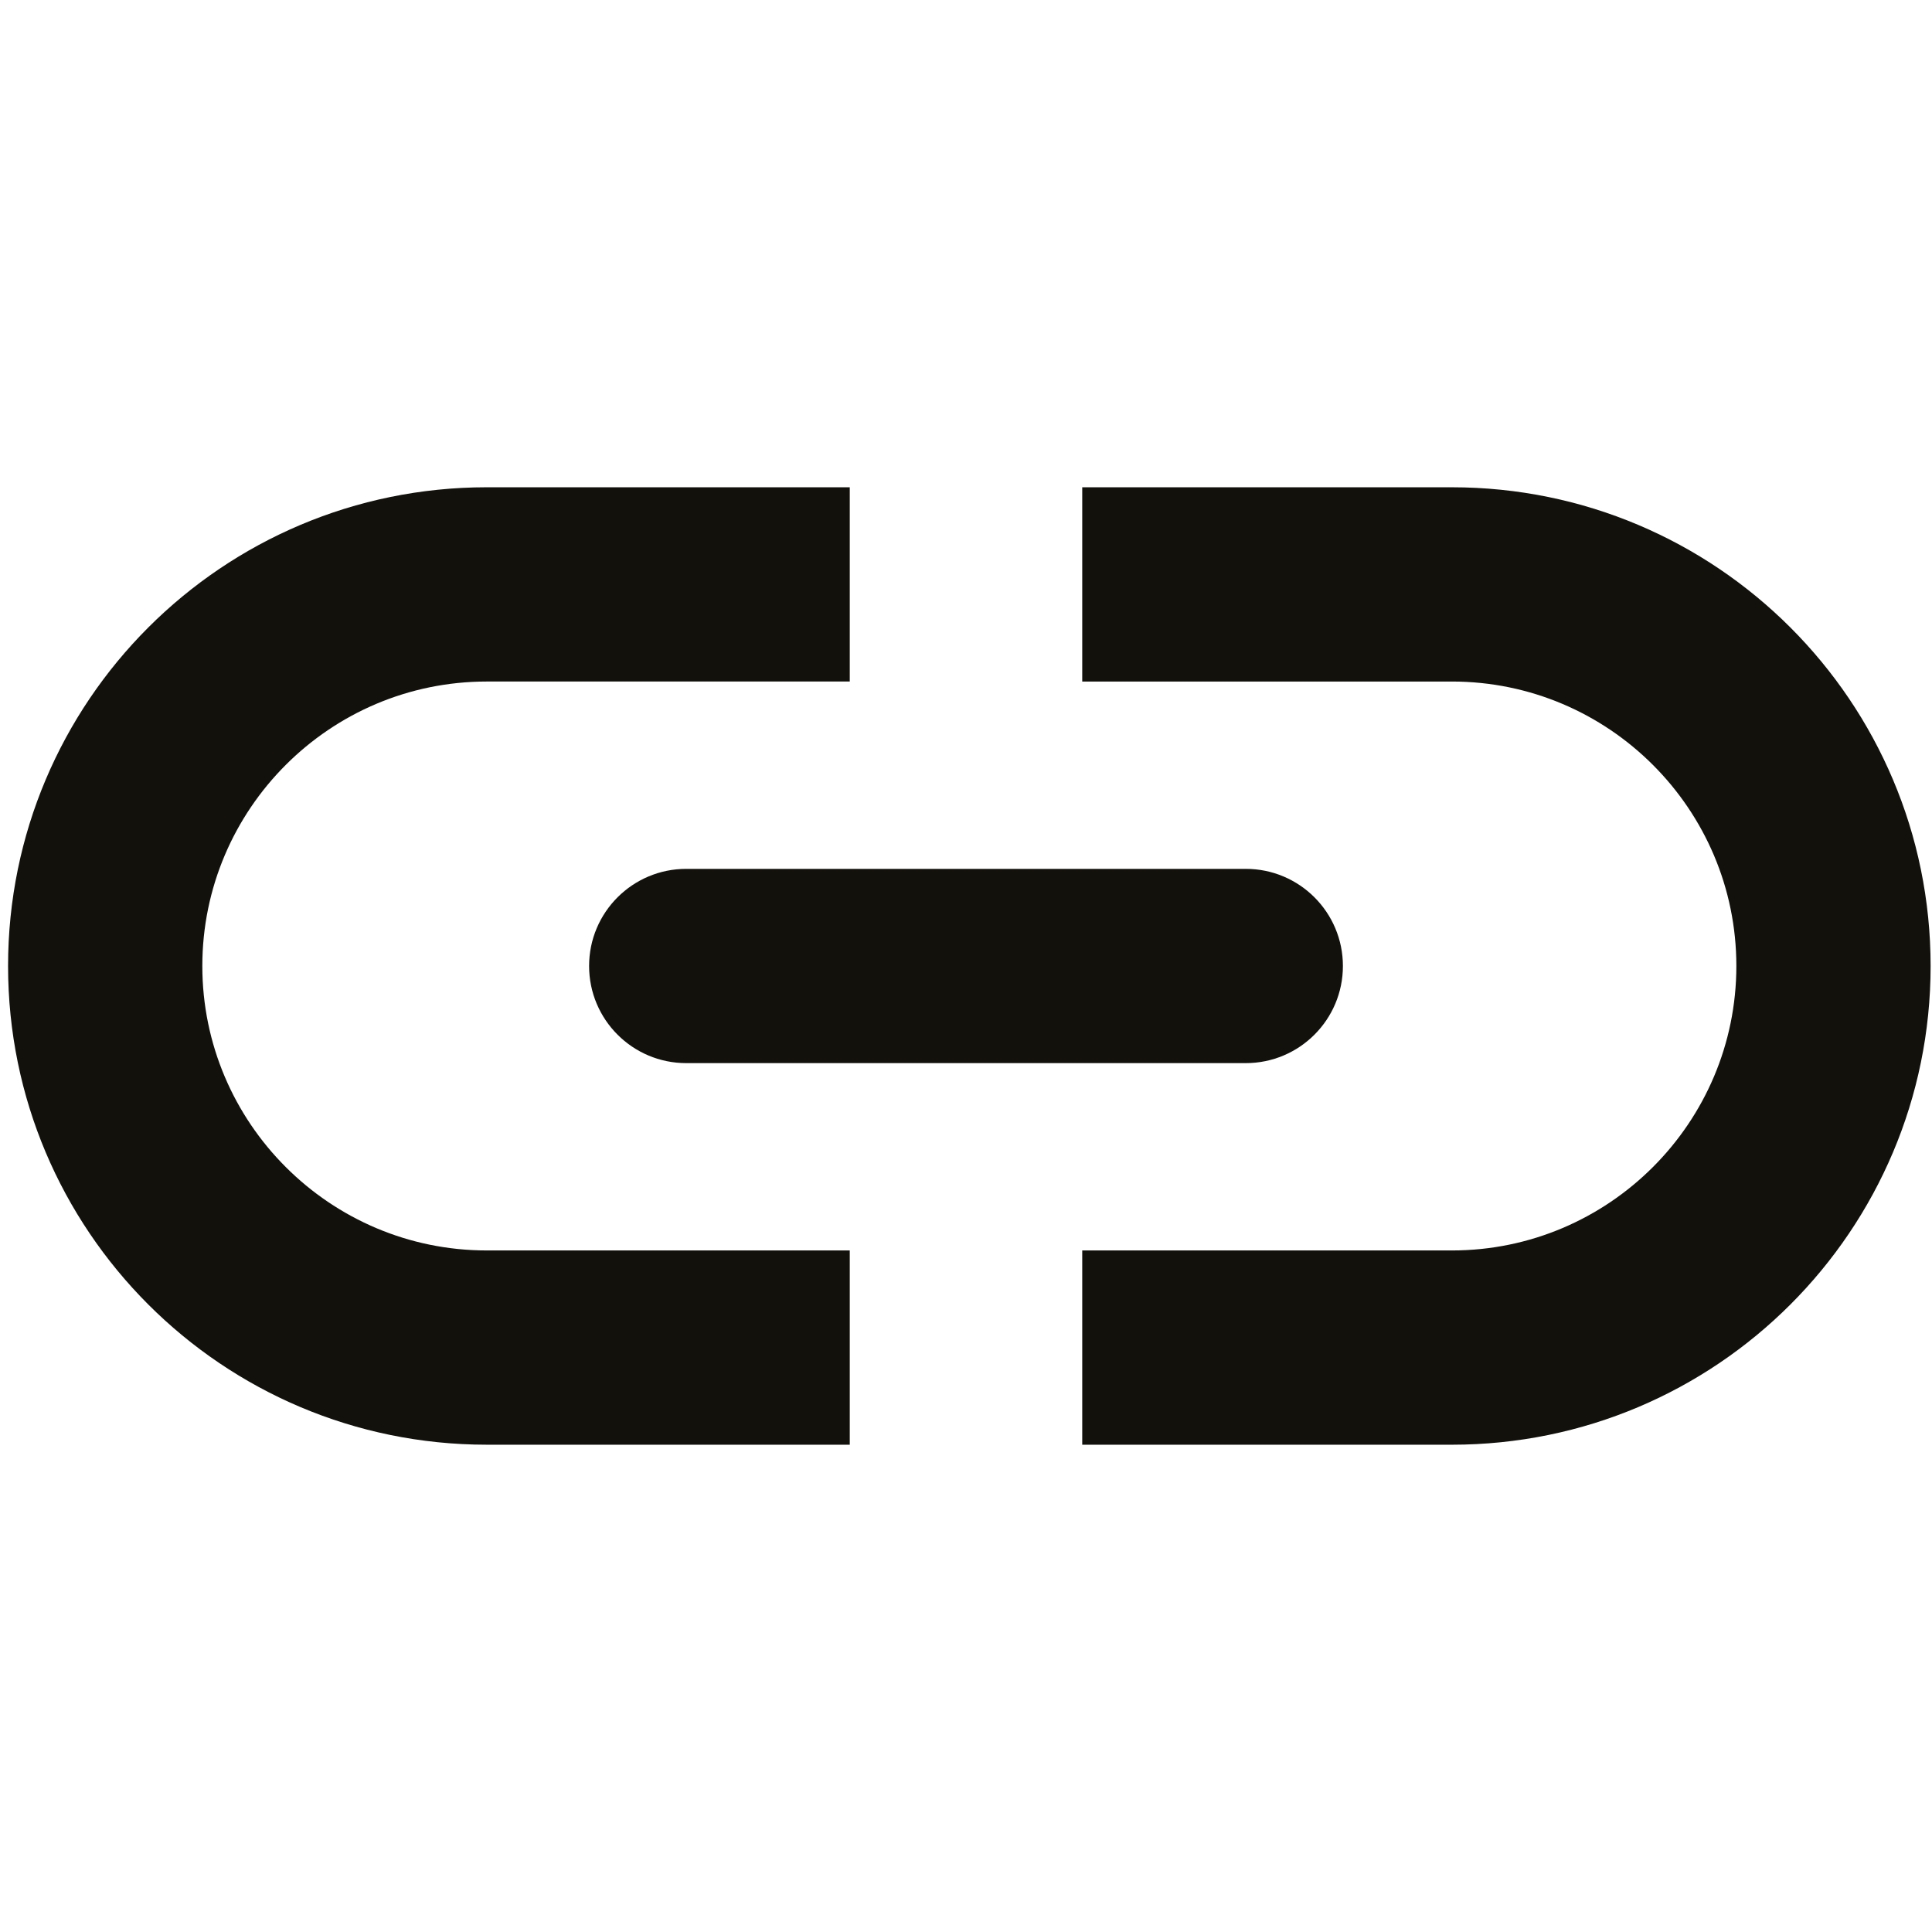
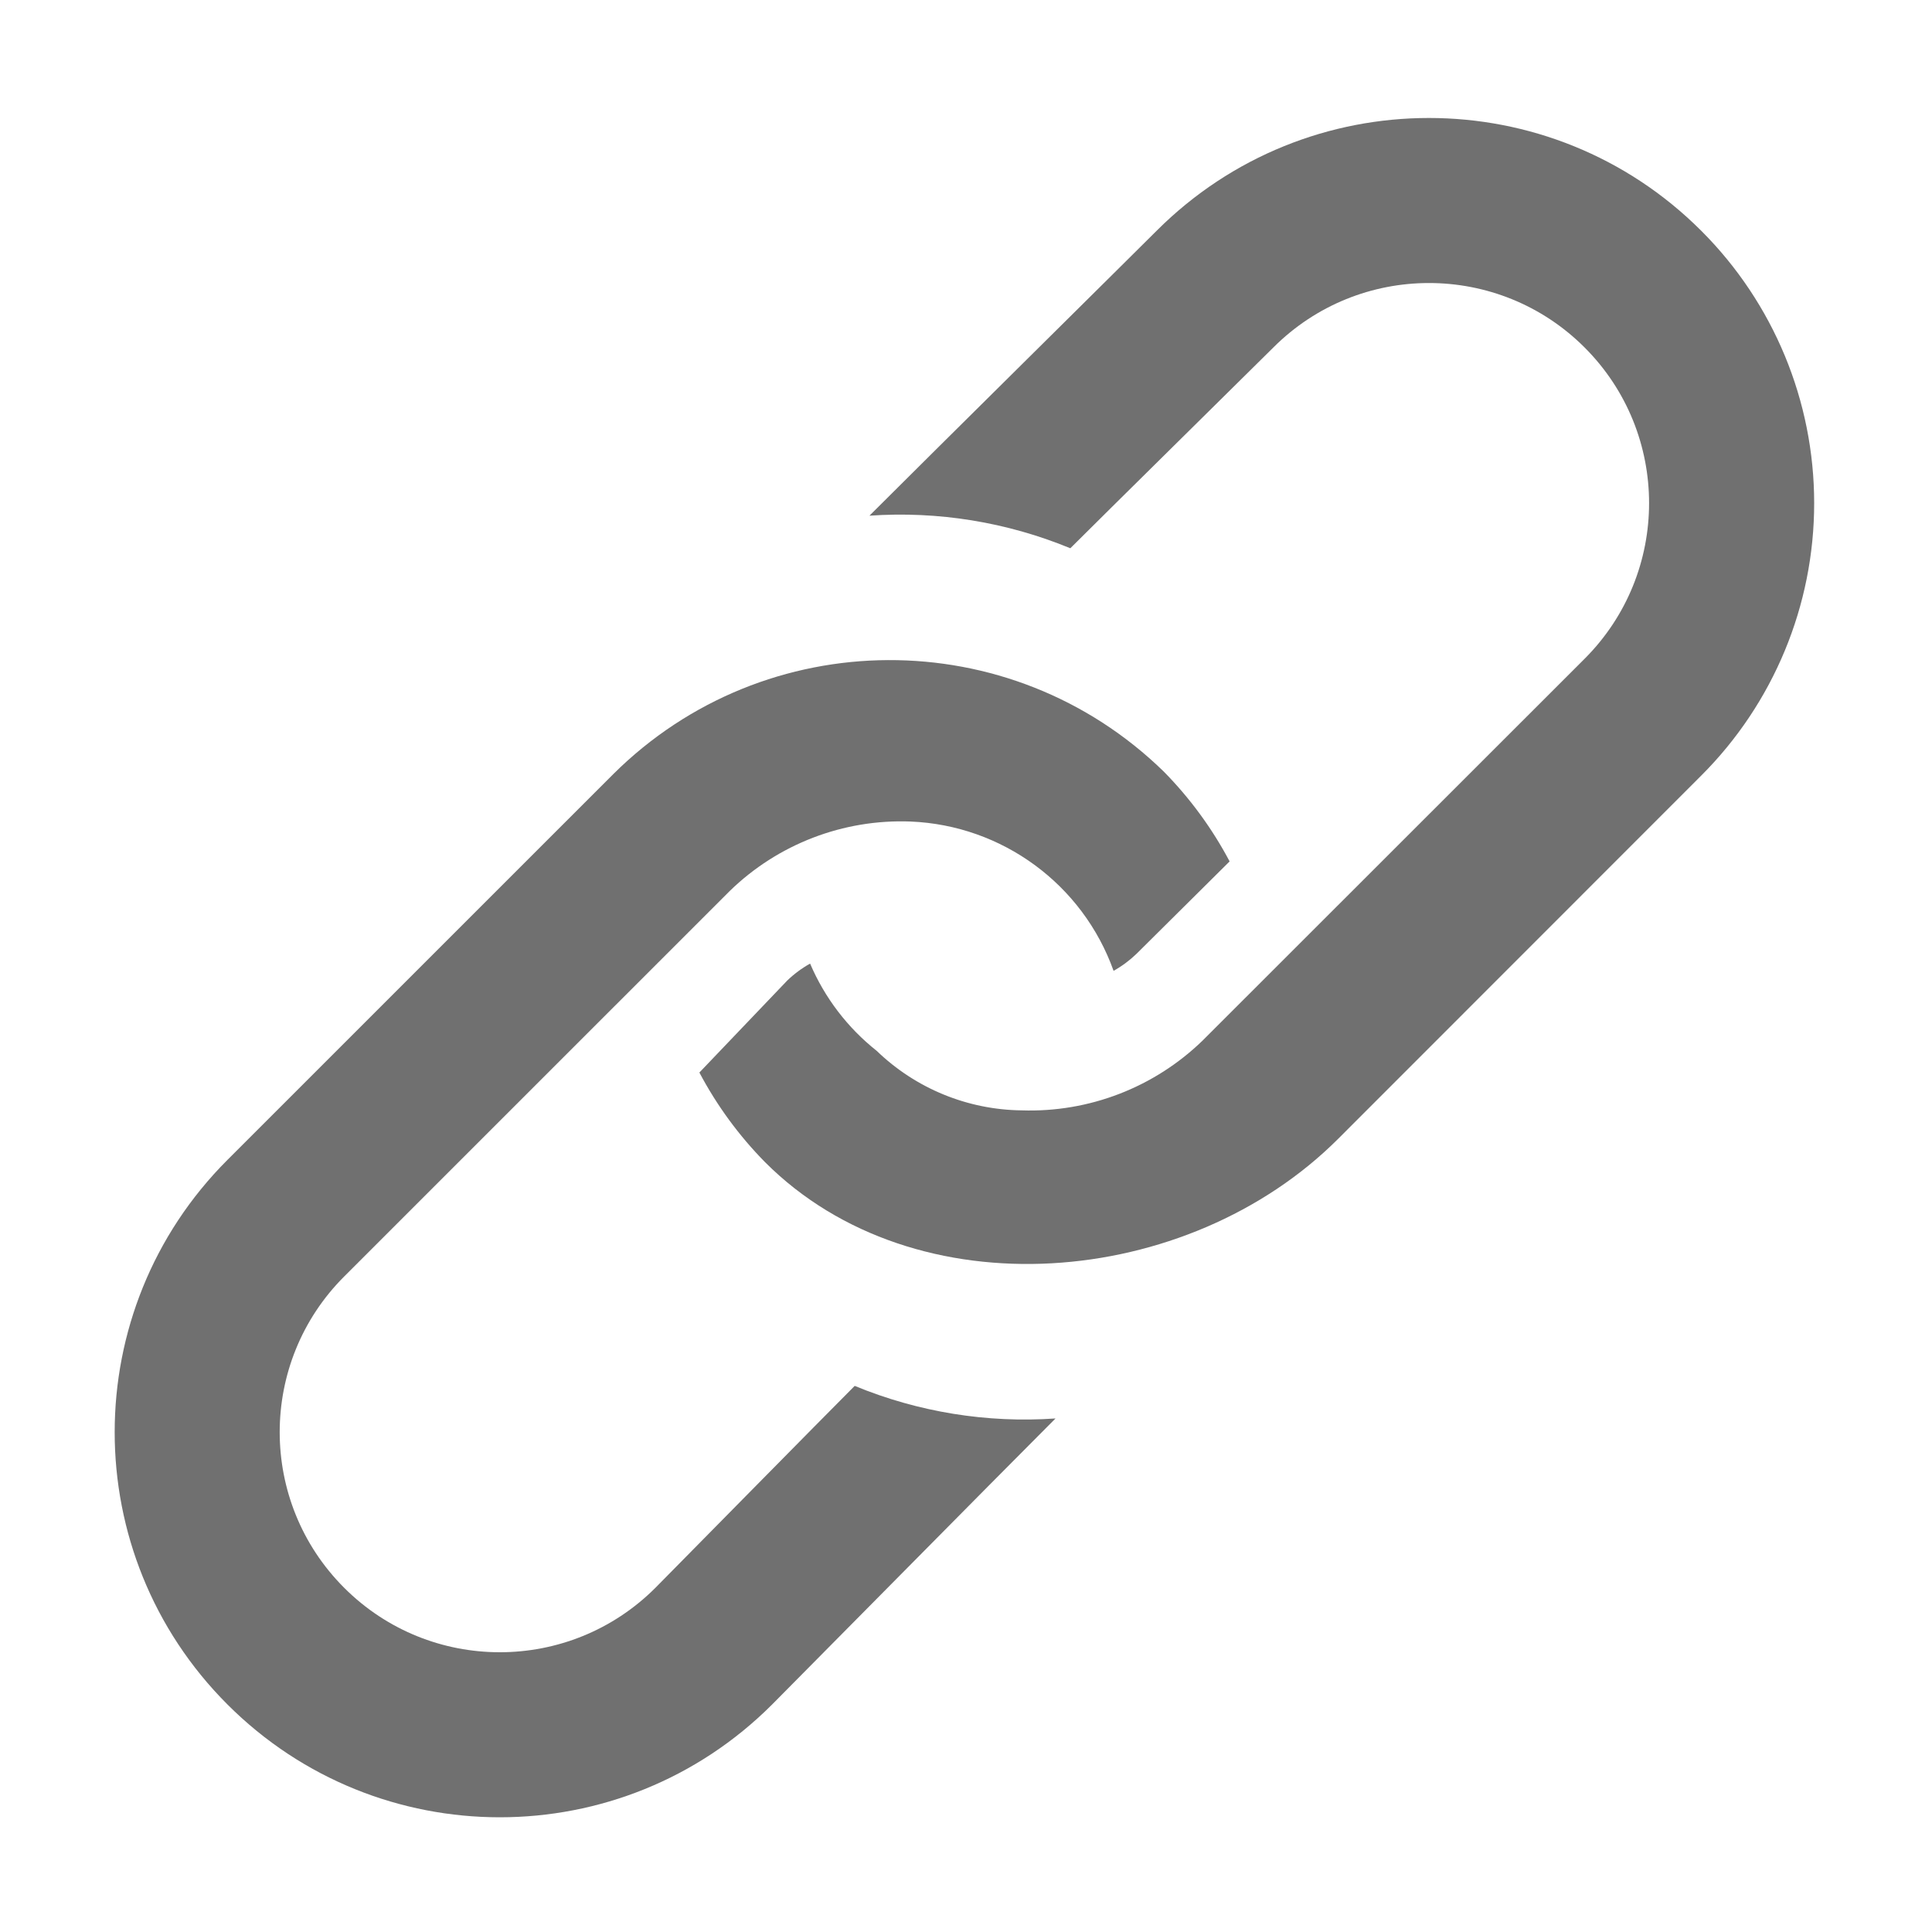
- <svg xmlns="http://www.w3.org/2000/svg" version="1.1" id="Layer_1" x="0px" y="0px" width="298.367px" height="298.365px" viewBox="0 0 298.367 298.365" enable-background="new 0 0 298.367 298.365" xml:space="preserve">
-   <g>
-     <path fill="#13110C" d="M131.233,193.113H75.177c-24.224,0-43.931-19.708-43.931-43.932s19.707-43.93,43.931-43.93h56.056v-30   H75.177c-40.831,0-73.931,33.1-73.931,73.93c0,40.832,33.1,73.932,73.931,73.932h56.056V193.113z" />
-     <path fill="#13110C" d="M224.222,75.252h-57.088v30h57.088c24.224,0,43.931,19.706,43.931,43.93s-19.707,43.932-43.931,43.932   h-57.088v30h57.088c40.831,0,73.931-33.1,73.931-73.932C298.152,108.351,265.053,75.252,224.222,75.252z" />
-   </g>
-   <g>
-     <path fill="#13110C" d="M192.391,164.182h-86.414c-8.284,0-15-6.716-15-15s6.716-15,15-15h86.414c8.284,0,15,6.716,15,15   S200.675,164.182,192.391,164.182z" />
-   </g>
+ <svg xmlns="http://www.w3.org/2000/svg" data-name="S_Link_18_N@2x" height="36" id="S_Link_18_N_2x" viewBox="0 0 36 36" width="36">
+   <defs>
+     <style>
+       .fill {
+         fill: #707070;
+       }
+     </style>
+   </defs>
+   <rect id="ToDelete" fill="#ff13dc" opacity="0" width="36" height="36" />
+   <path class="fill" d="M31.7,4.3a7.176,7.176,0,0,0-10.148,0c-.385.386-4.264,4.222-5.351,5.309a8.307,8.307,0,0,1,3.743.607c.519-.52,3.568-3.526,3.783-3.741a4.1,4.1,0,0,1,5.8,5.8L22.408,19.39a4.617,4.617,0,0,1-3.372,1.3,3.953,3.953,0,0,1-2.7-1.109,4.154,4.154,0,0,1-1.241-1.626,2.067,2.067,0,0,0-.428.318l-1.635,1.712a7.144,7.144,0,0,0,1.226,1.673c2.8,2.8,7.875,2.364,10.677-.438L31.7,14.452A7.174,7.174,0,0,0,31.7,4.3Z" />
+   <path class="fill" d="M15.926,25.824c-.52.52-3.5,3.547-3.713,3.762a4.1,4.1,0,1,1-5.8-5.8L13.6,16.6a4.58,4.58,0,0,1,3.366-1.292A4.2,4.2,0,0,1,20.75,18.09a2.067,2.067,0,0,0,.428-.318l1.734-1.721a7.165,7.165,0,0,0-1.226-1.673,7.311,7.311,0,0,0-10.26.048L4.239,21.612A7.176,7.176,0,0,0,14.387,31.761c.386-.386,4.194-4.243,5.281-5.33A8.3,8.3,0,0,1,15.926,25.824Z" />
</svg>
